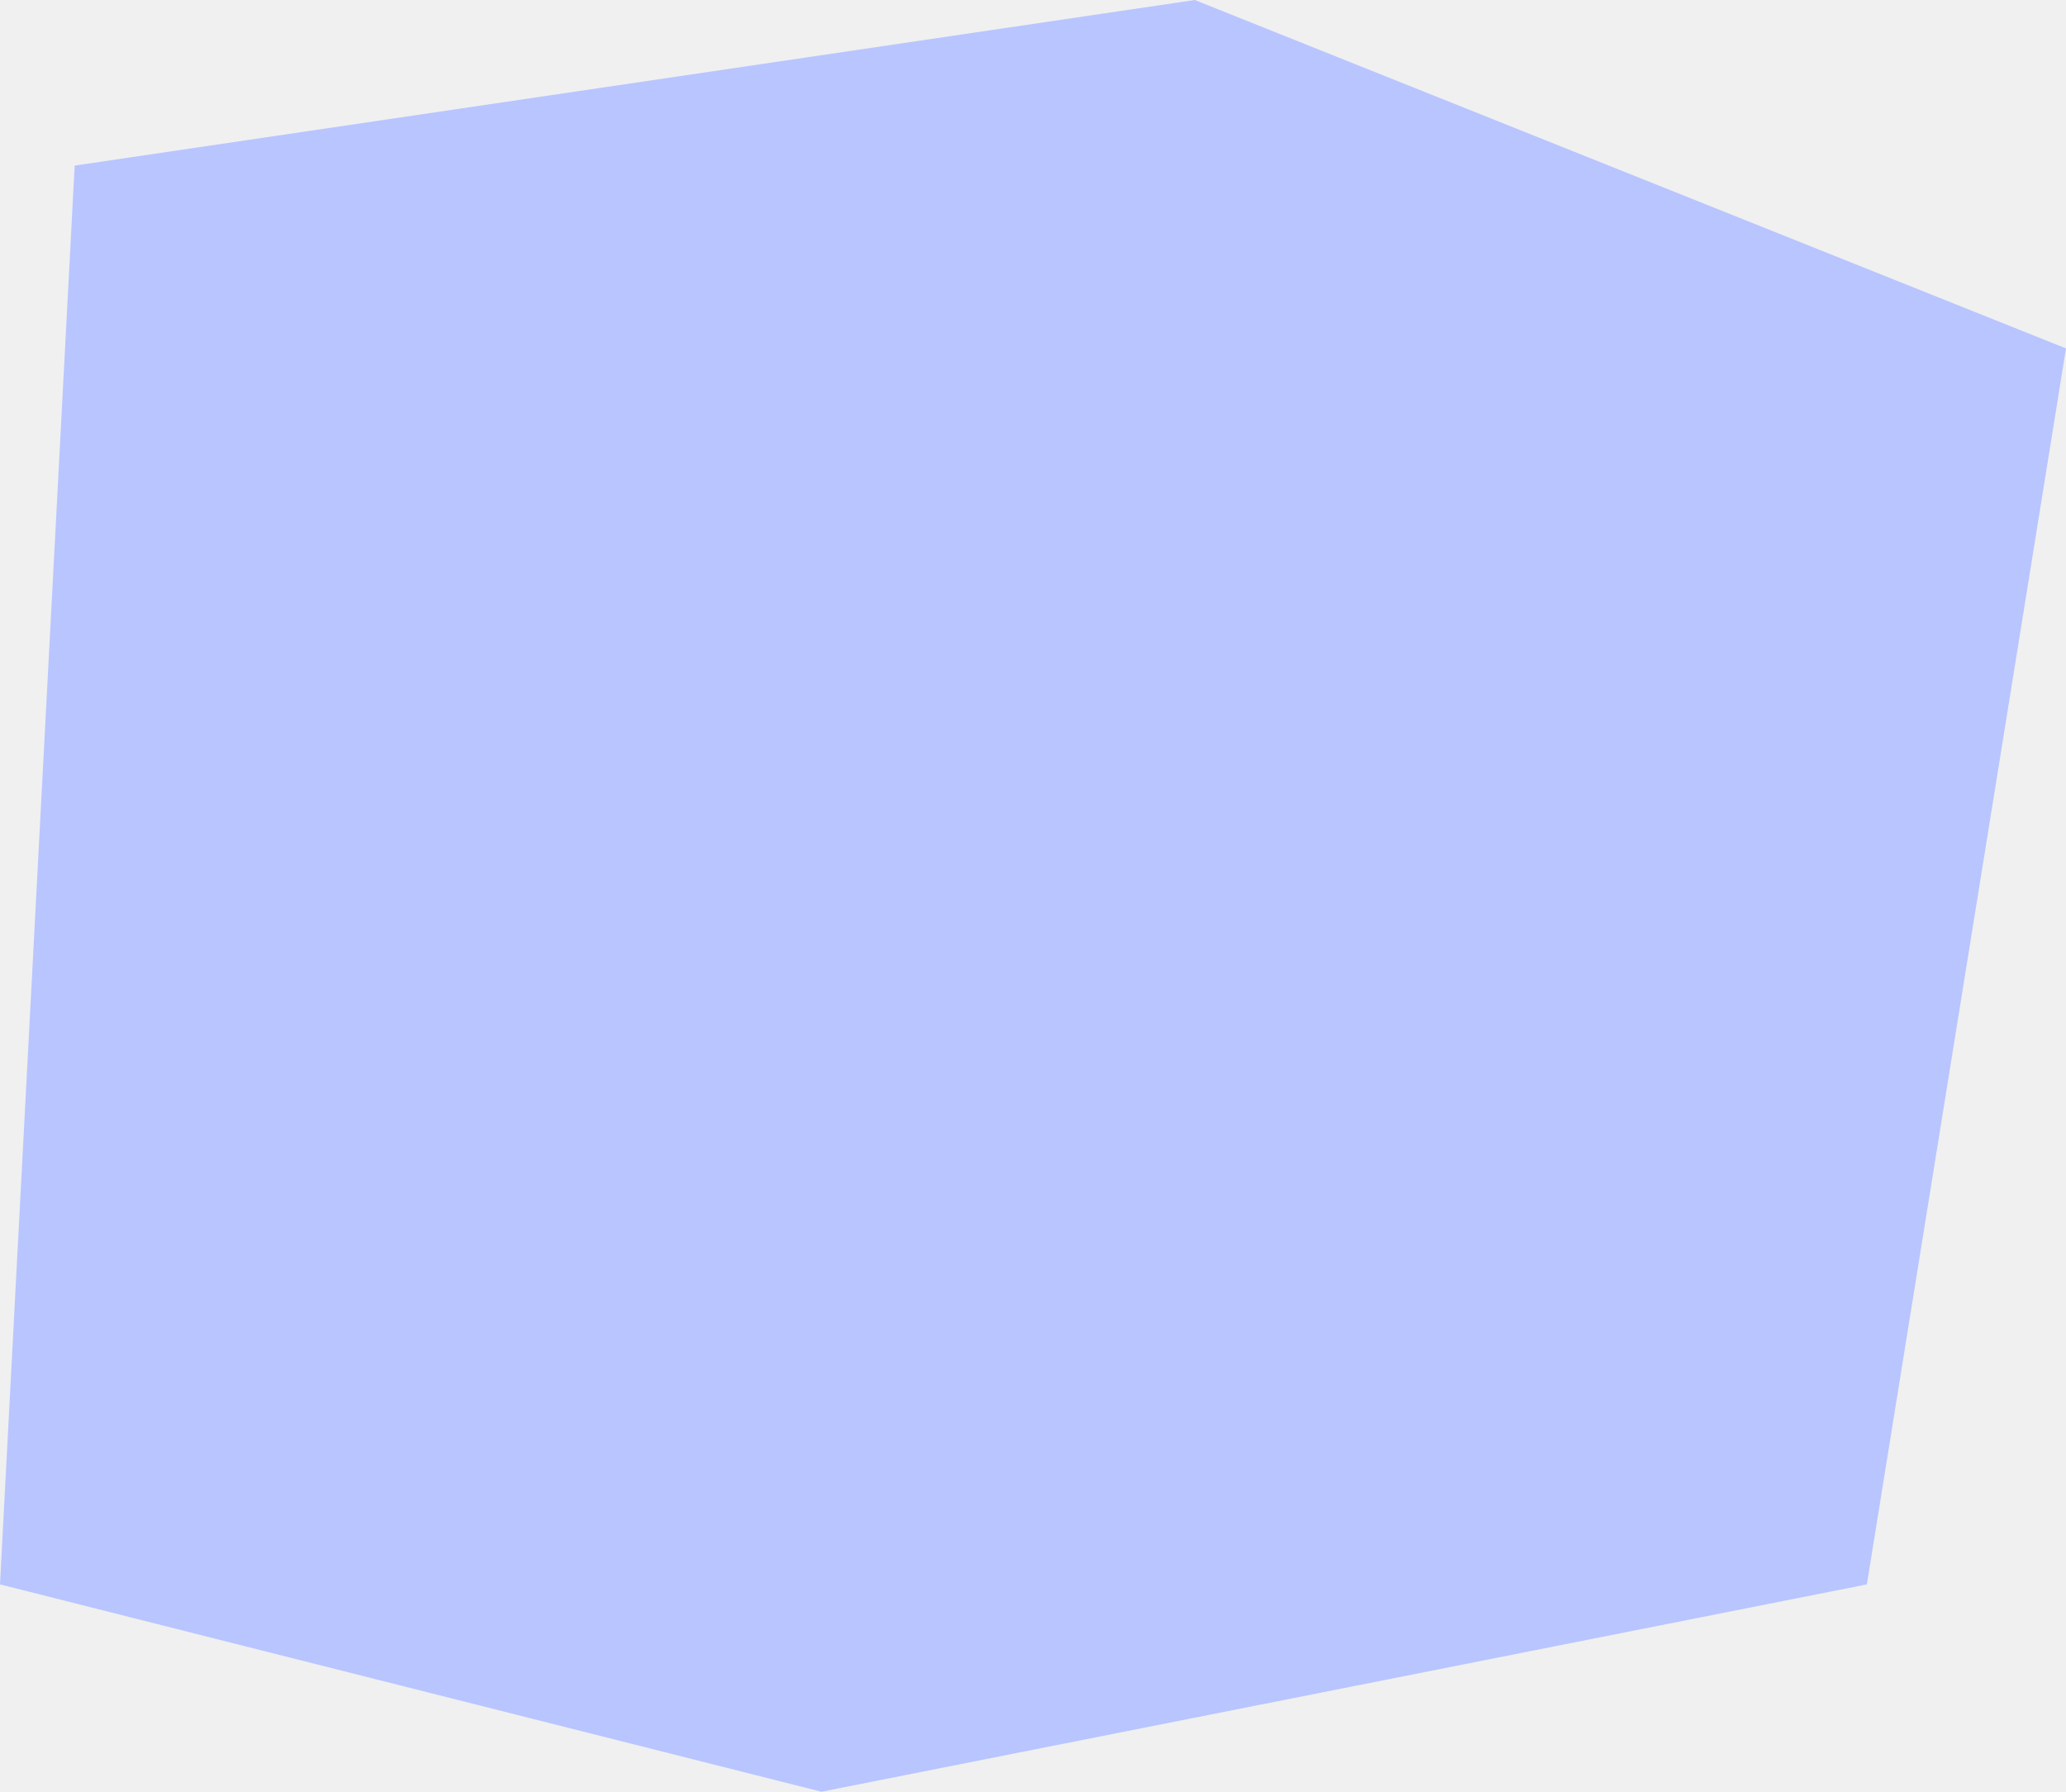
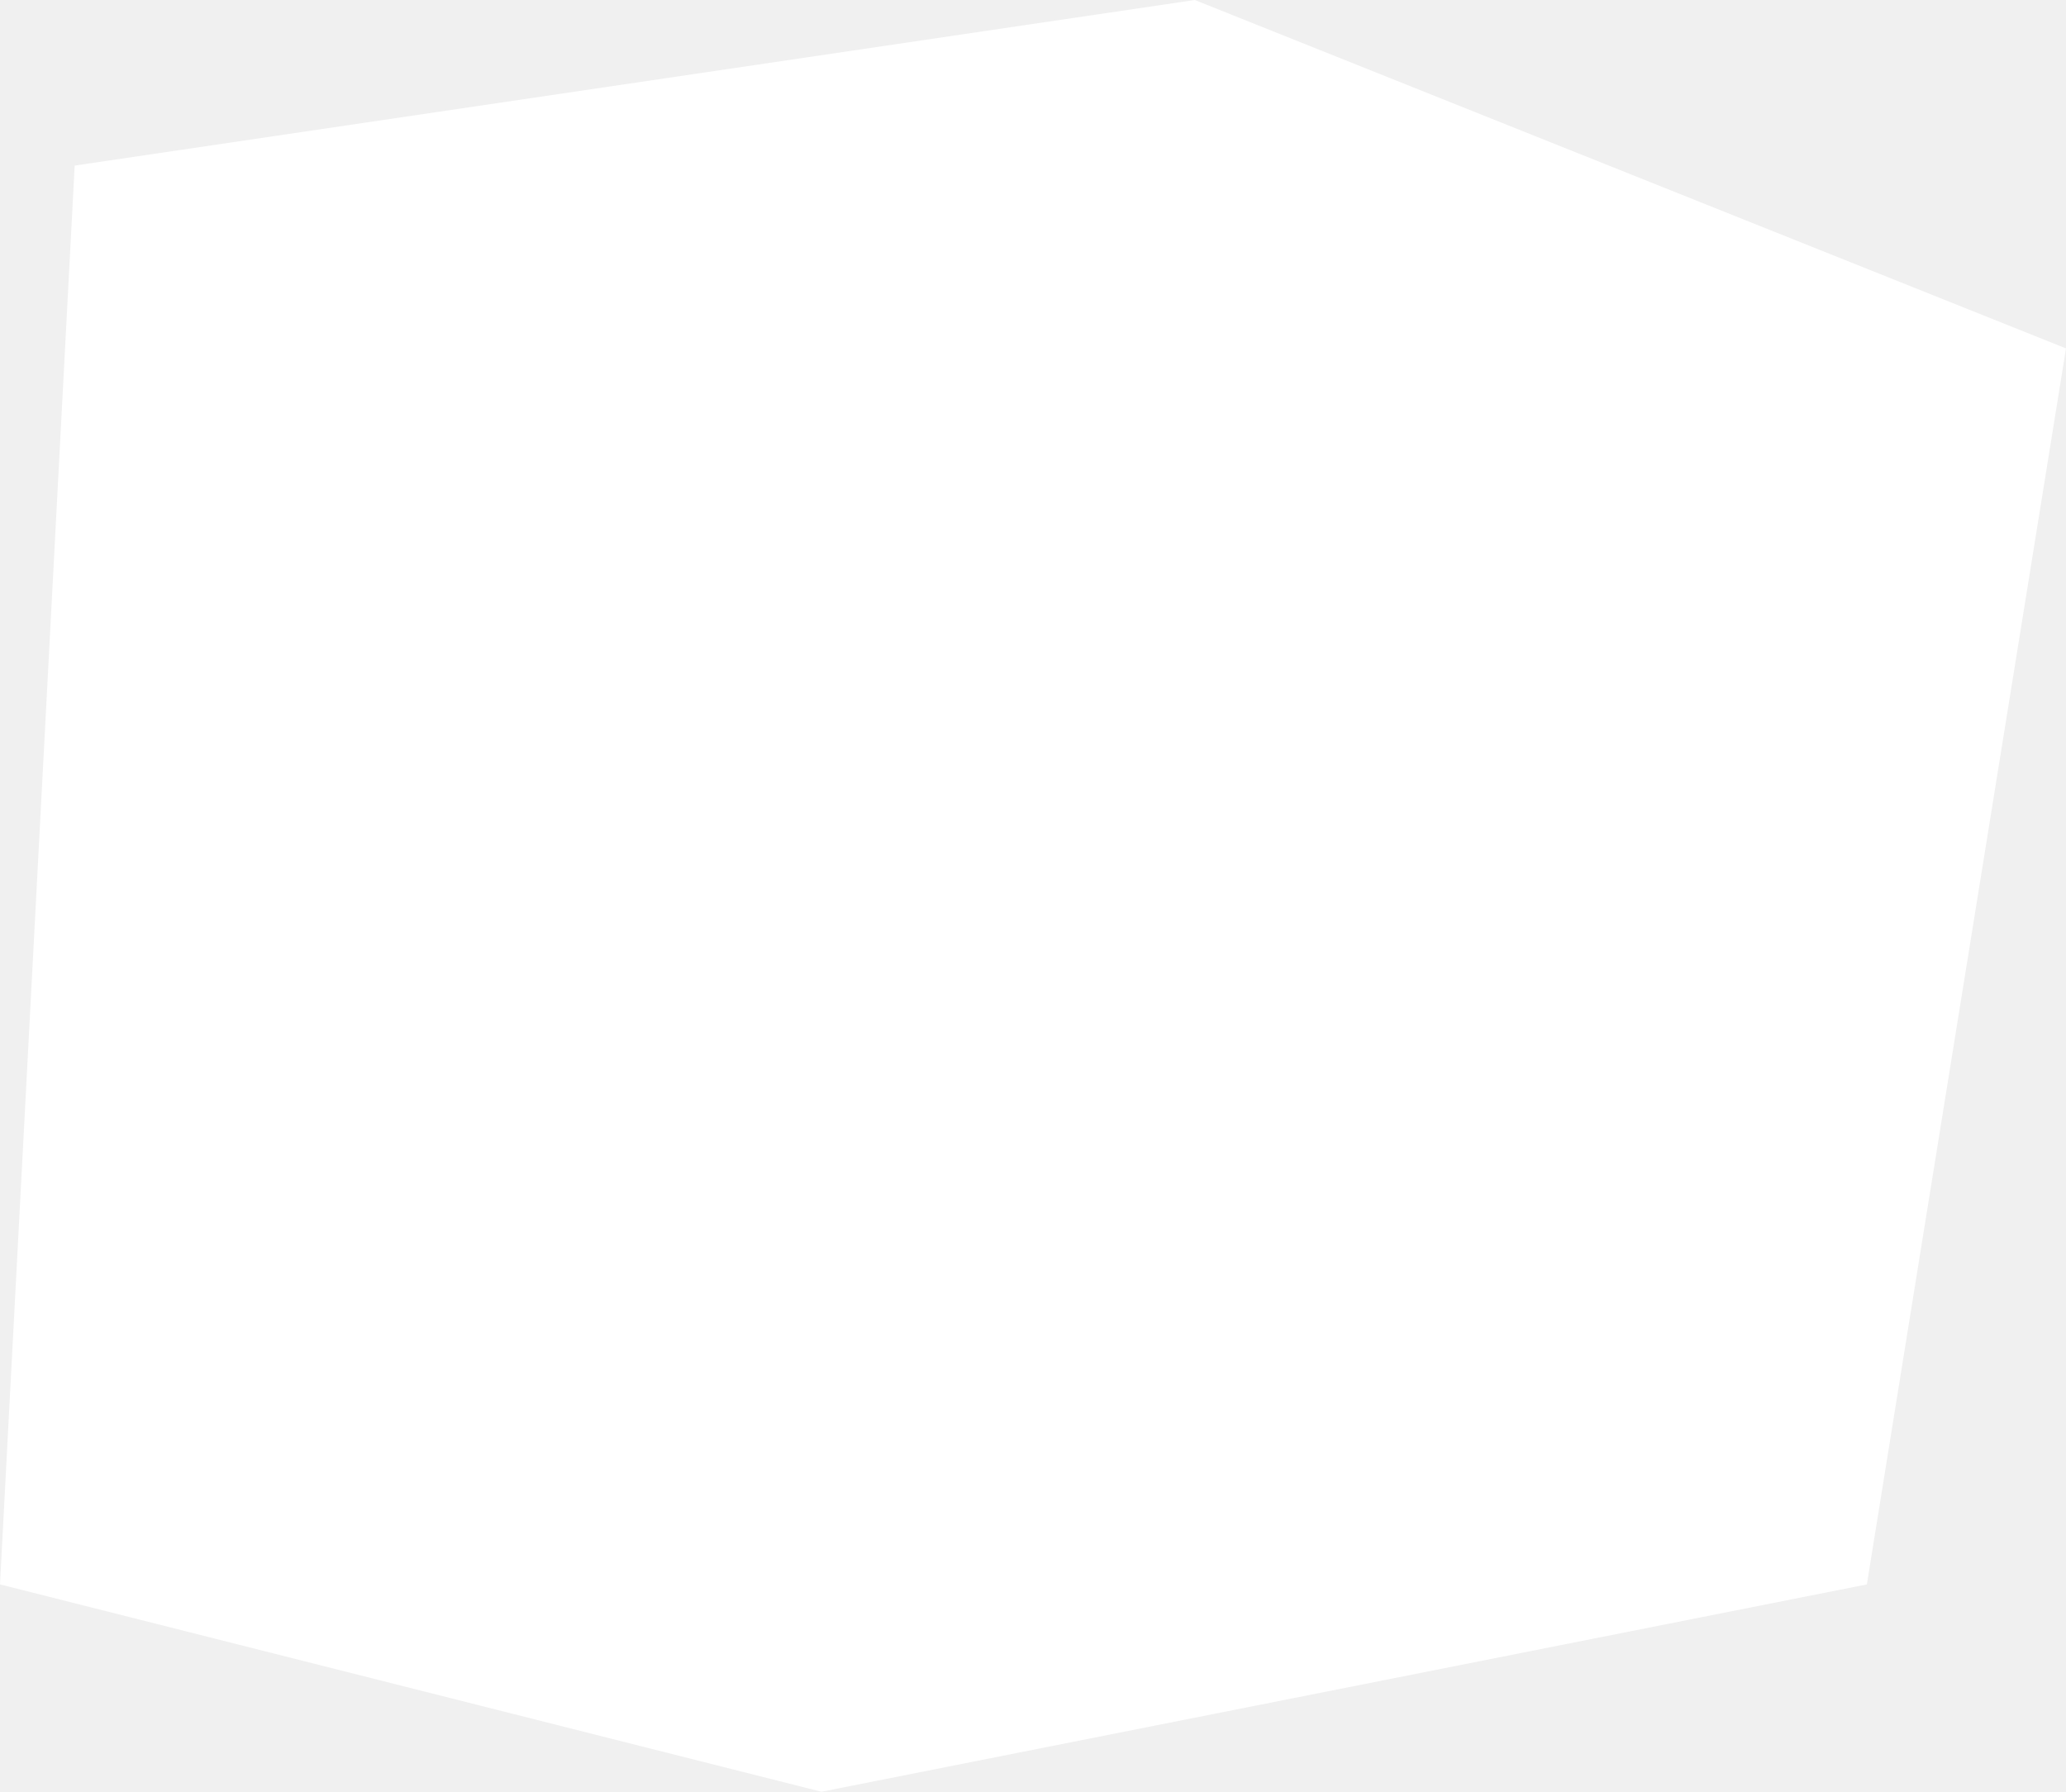
<svg xmlns="http://www.w3.org/2000/svg" preserveAspectRatio="none" overflow="visible" style="display: block;" width="41.5" height="36" viewBox="0 0 41.5 36" fill="none">
-   <path id="[[" d="M0 31.834L1.5 3.327L24 0L41.5 7L37.5 31.834L16.5 36L0 31.834Z" fill="#B9C5FF" />
+   <path id="[[" d="M0 31.834L1.5 3.327L24 0L41.5 7L37.5 31.834L16.5 36L0 31.834Z" fill="#FFFFFF" />
</svg>
